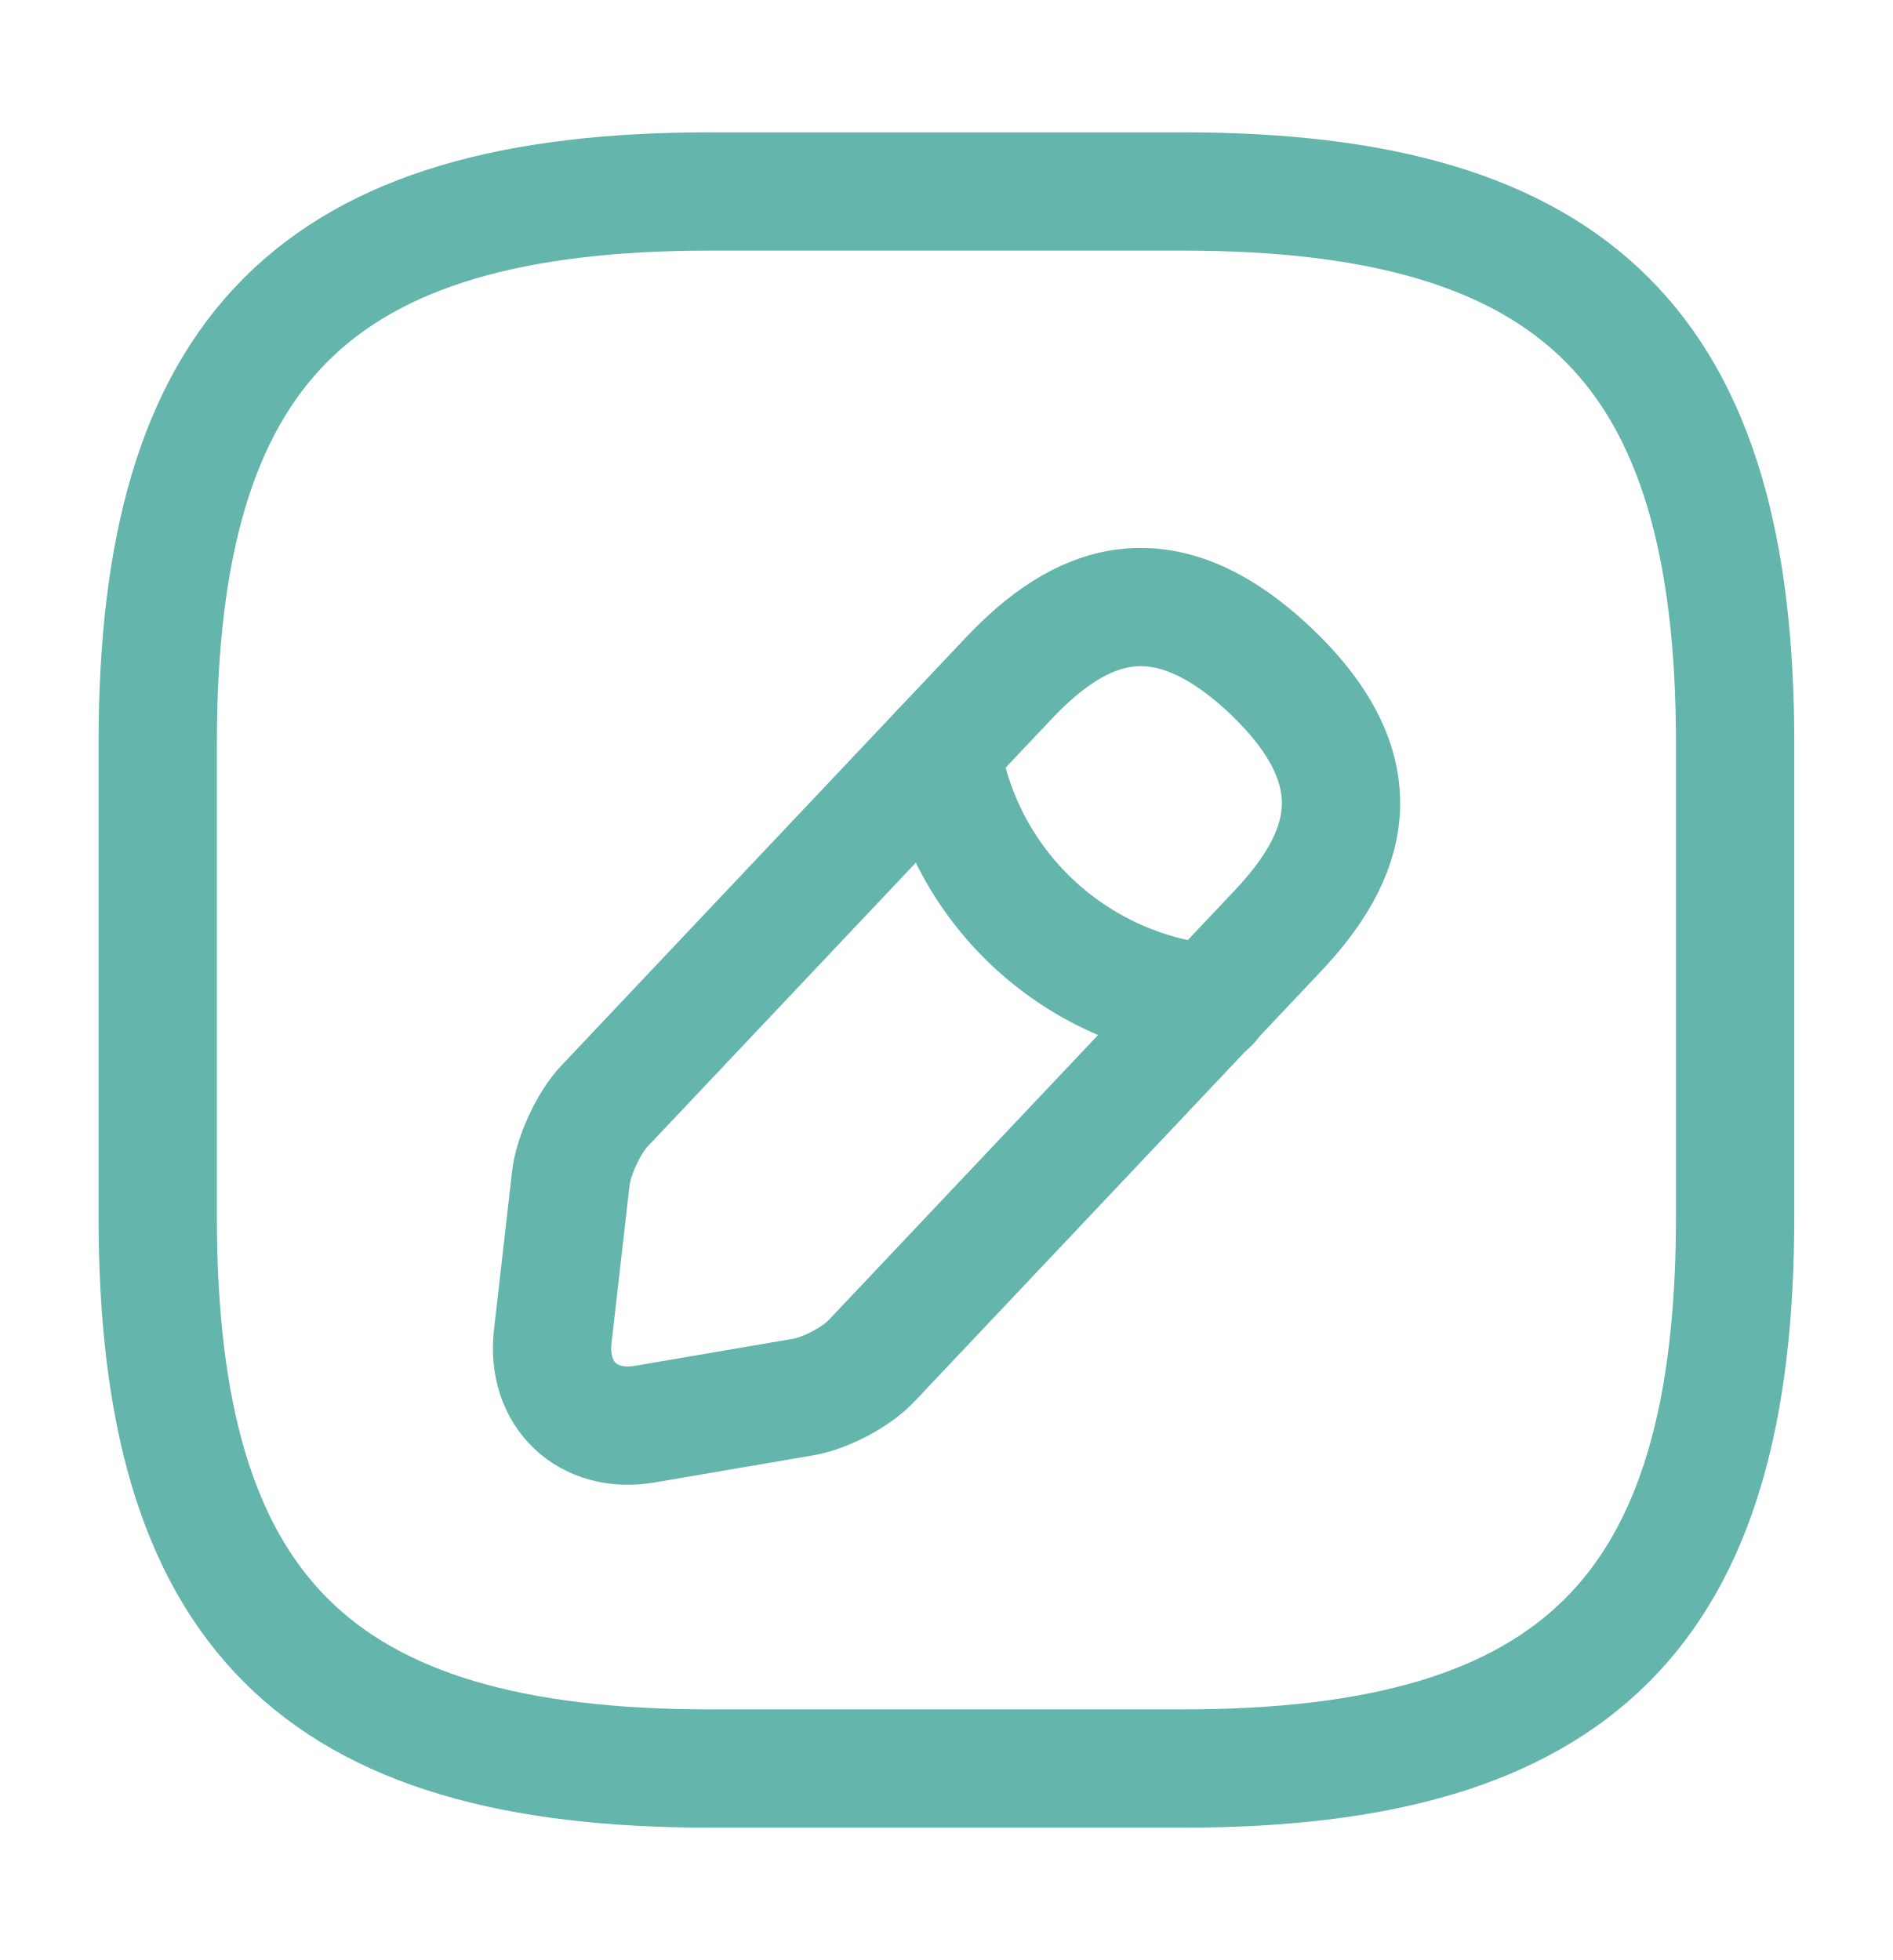
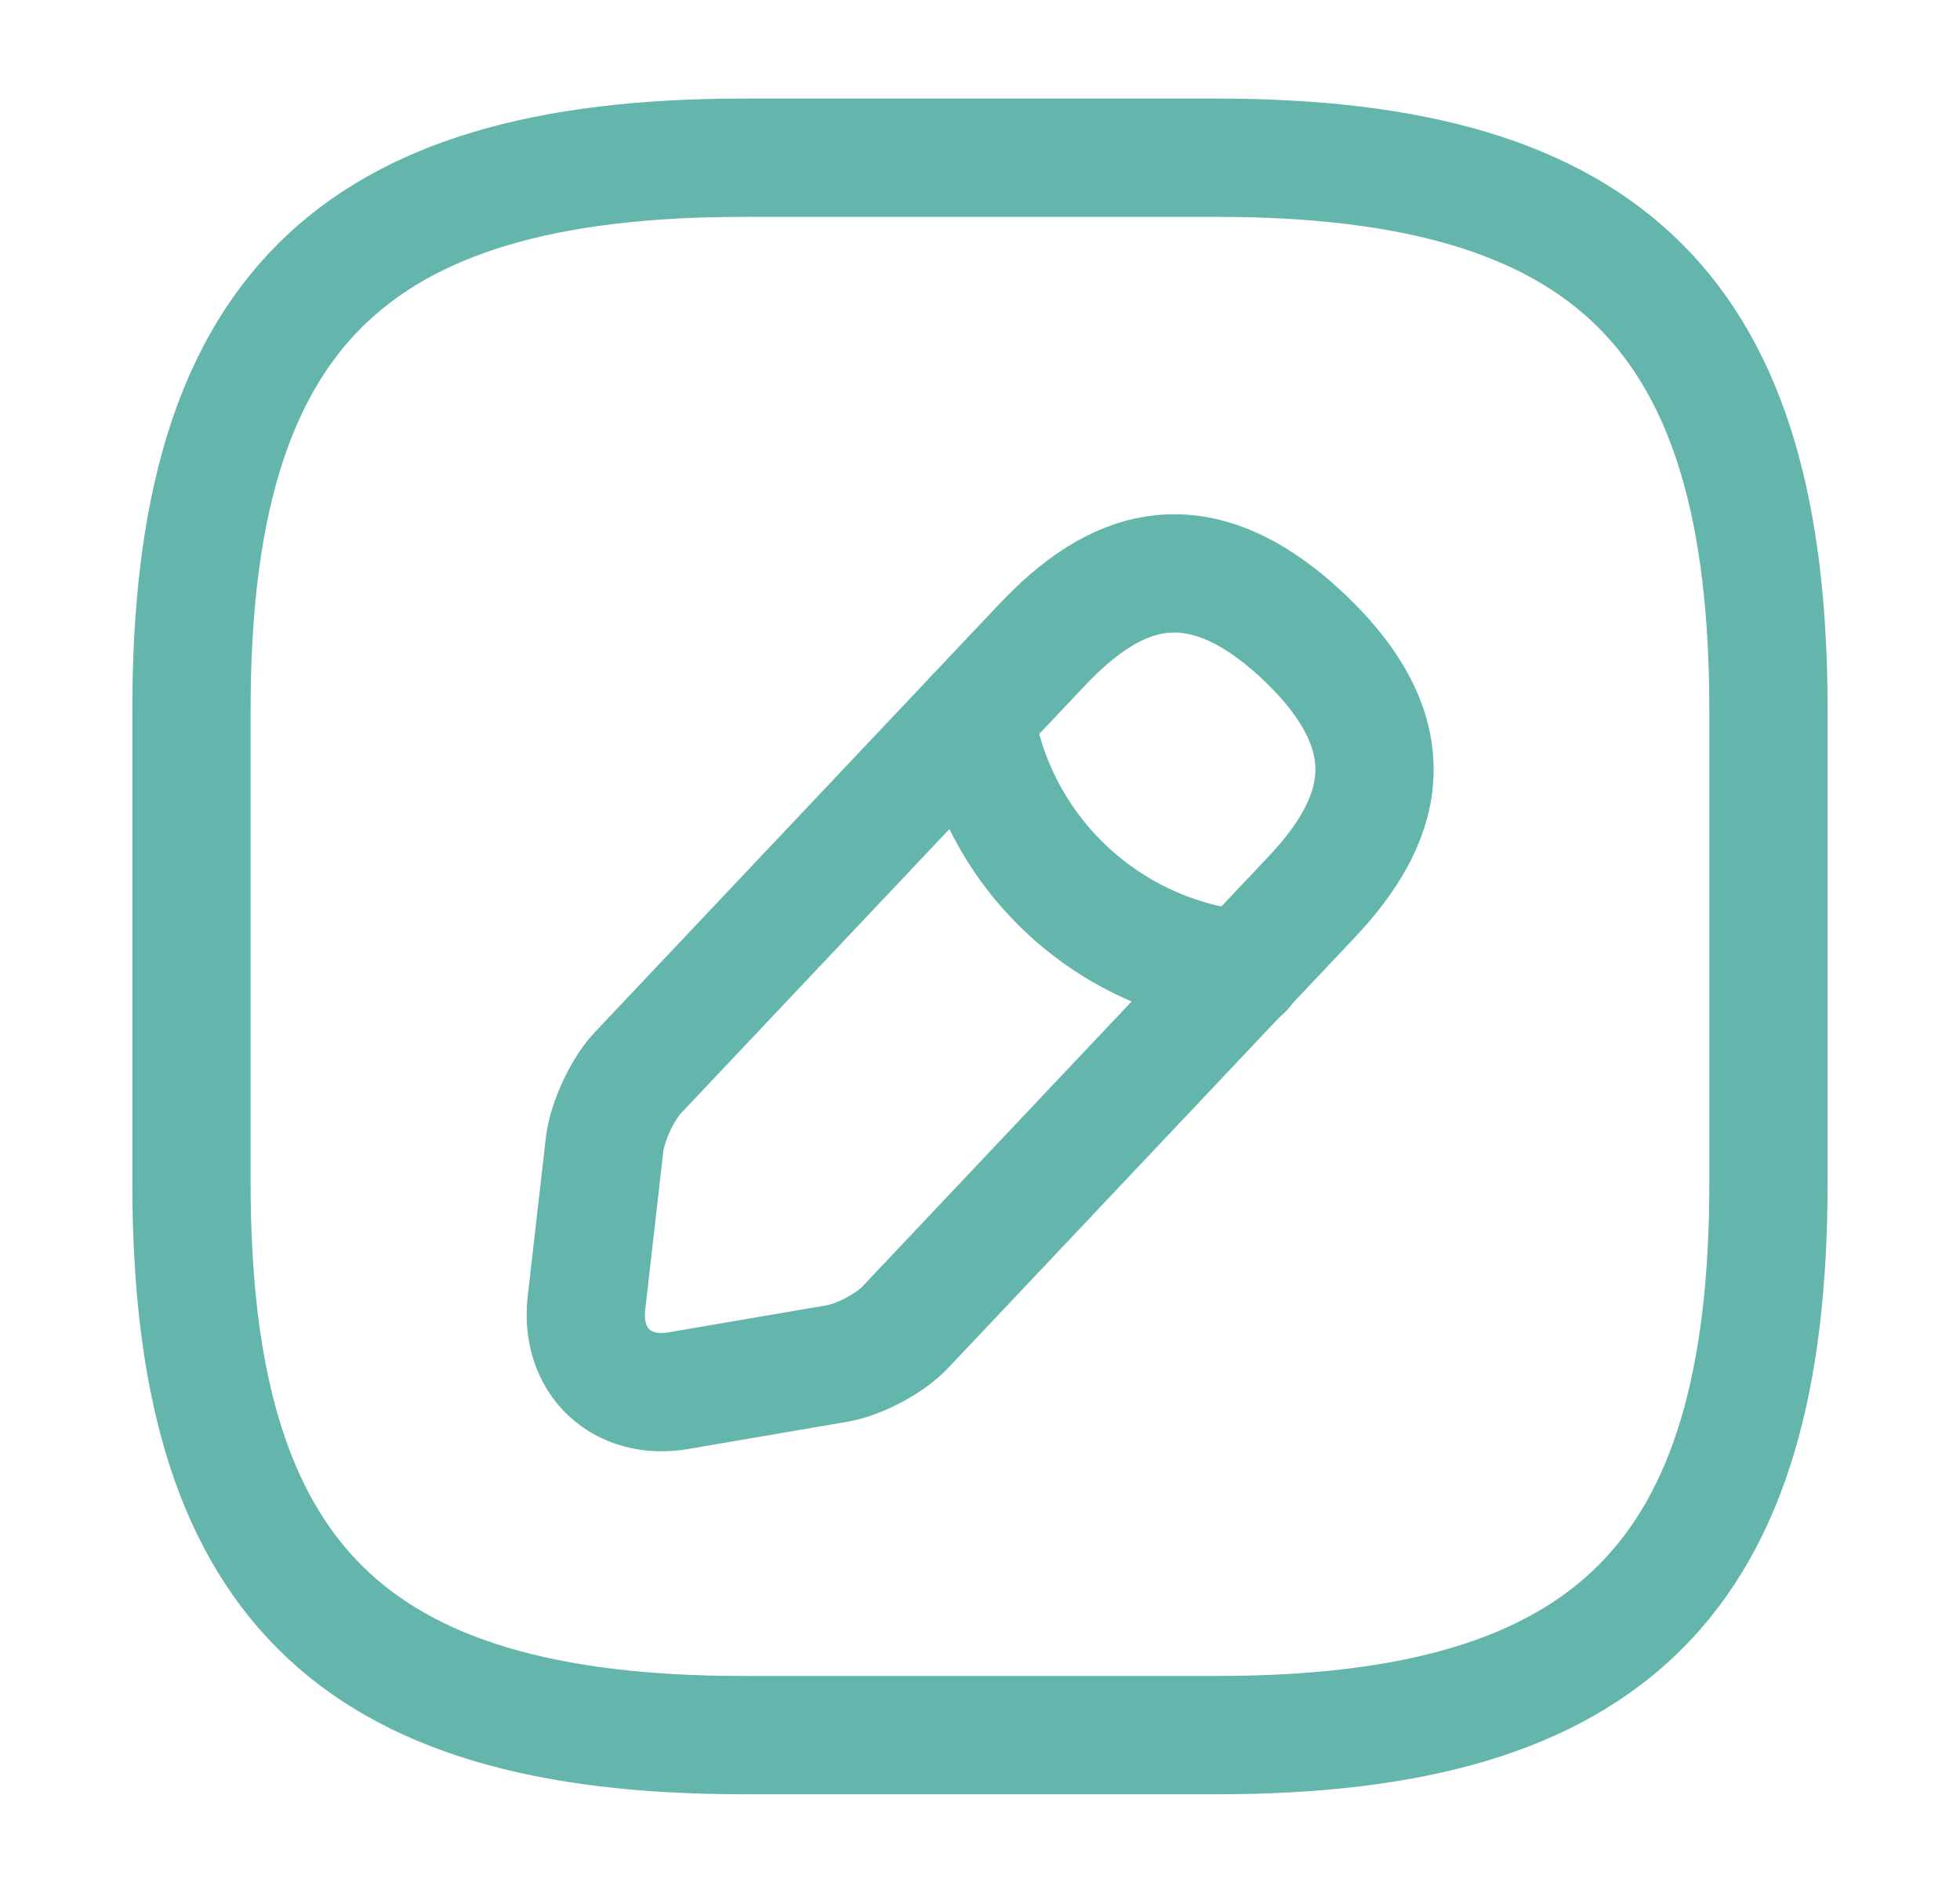
- <svg xmlns="http://www.w3.org/2000/svg" width="28" height="29" viewBox="0 0 28 29" fill="none">
-   <path d="M10.5 26.167H17.5C23.333 26.167 25.667 23.833 25.667 18V11C25.667 5.167 23.333 2.833 17.5 2.833H10.5C4.667 2.833 2.333 5.167 2.333 11V18C2.333 23.833 4.667 26.167 10.5 26.167Z" stroke="#64B6AC" stroke-width="1.75" stroke-linecap="round" stroke-linejoin="round" />
-   <path d="M14.925 10.032L8.935 16.372C8.709 16.613 8.49 17.087 8.446 17.416L8.176 19.779C8.081 20.633 8.694 21.217 9.541 21.071L11.89 20.669C12.218 20.611 12.678 20.37 12.904 20.122L18.894 13.782C19.93 12.688 20.397 11.44 18.785 9.915C17.18 8.405 15.961 8.938 14.925 10.032Z" stroke="#64B6AC" stroke-width="1.75" stroke-miterlimit="10" stroke-linecap="round" stroke-linejoin="round" />
-   <path d="M13.925 11.09C14.239 13.104 15.873 14.643 17.902 14.847" stroke="#64B6AC" stroke-width="1.75" stroke-miterlimit="10" stroke-linecap="round" stroke-linejoin="round" />
+ <svg xmlns="http://www.w3.org/2000/svg" width="29" height="28" viewBox="0 0 29 28" fill="none">
+   <path d="M11 25.667H18C23.833 25.667 26.166 23.333 26.166 17.5V10.5C26.166 4.667 23.833 2.333 18 2.333H11C5.166 2.333 2.833 4.667 2.833 10.5V17.5C2.833 23.333 5.166 25.667 11 25.667Z" stroke="#64B6AC" stroke-width="1.75" stroke-linecap="round" stroke-linejoin="round" />
+   <path d="M15.425 9.532L9.435 15.872C9.209 16.113 8.99 16.587 8.947 16.915L8.677 19.279C8.582 20.133 9.195 20.717 10.041 20.571L12.39 20.169C12.719 20.111 13.178 19.87 13.405 19.622L19.395 13.282C20.43 12.188 20.897 10.94 19.285 9.415C17.68 7.905 16.462 8.438 15.425 9.532Z" stroke="#64B6AC" stroke-width="1.75" stroke-miterlimit="10" stroke-linecap="round" stroke-linejoin="round" />
+   <path d="M14.426 10.59C14.739 12.604 16.374 14.143 18.402 14.347" stroke="#64B6AC" stroke-width="1.75" stroke-miterlimit="10" stroke-linecap="round" stroke-linejoin="round" />
</svg>
